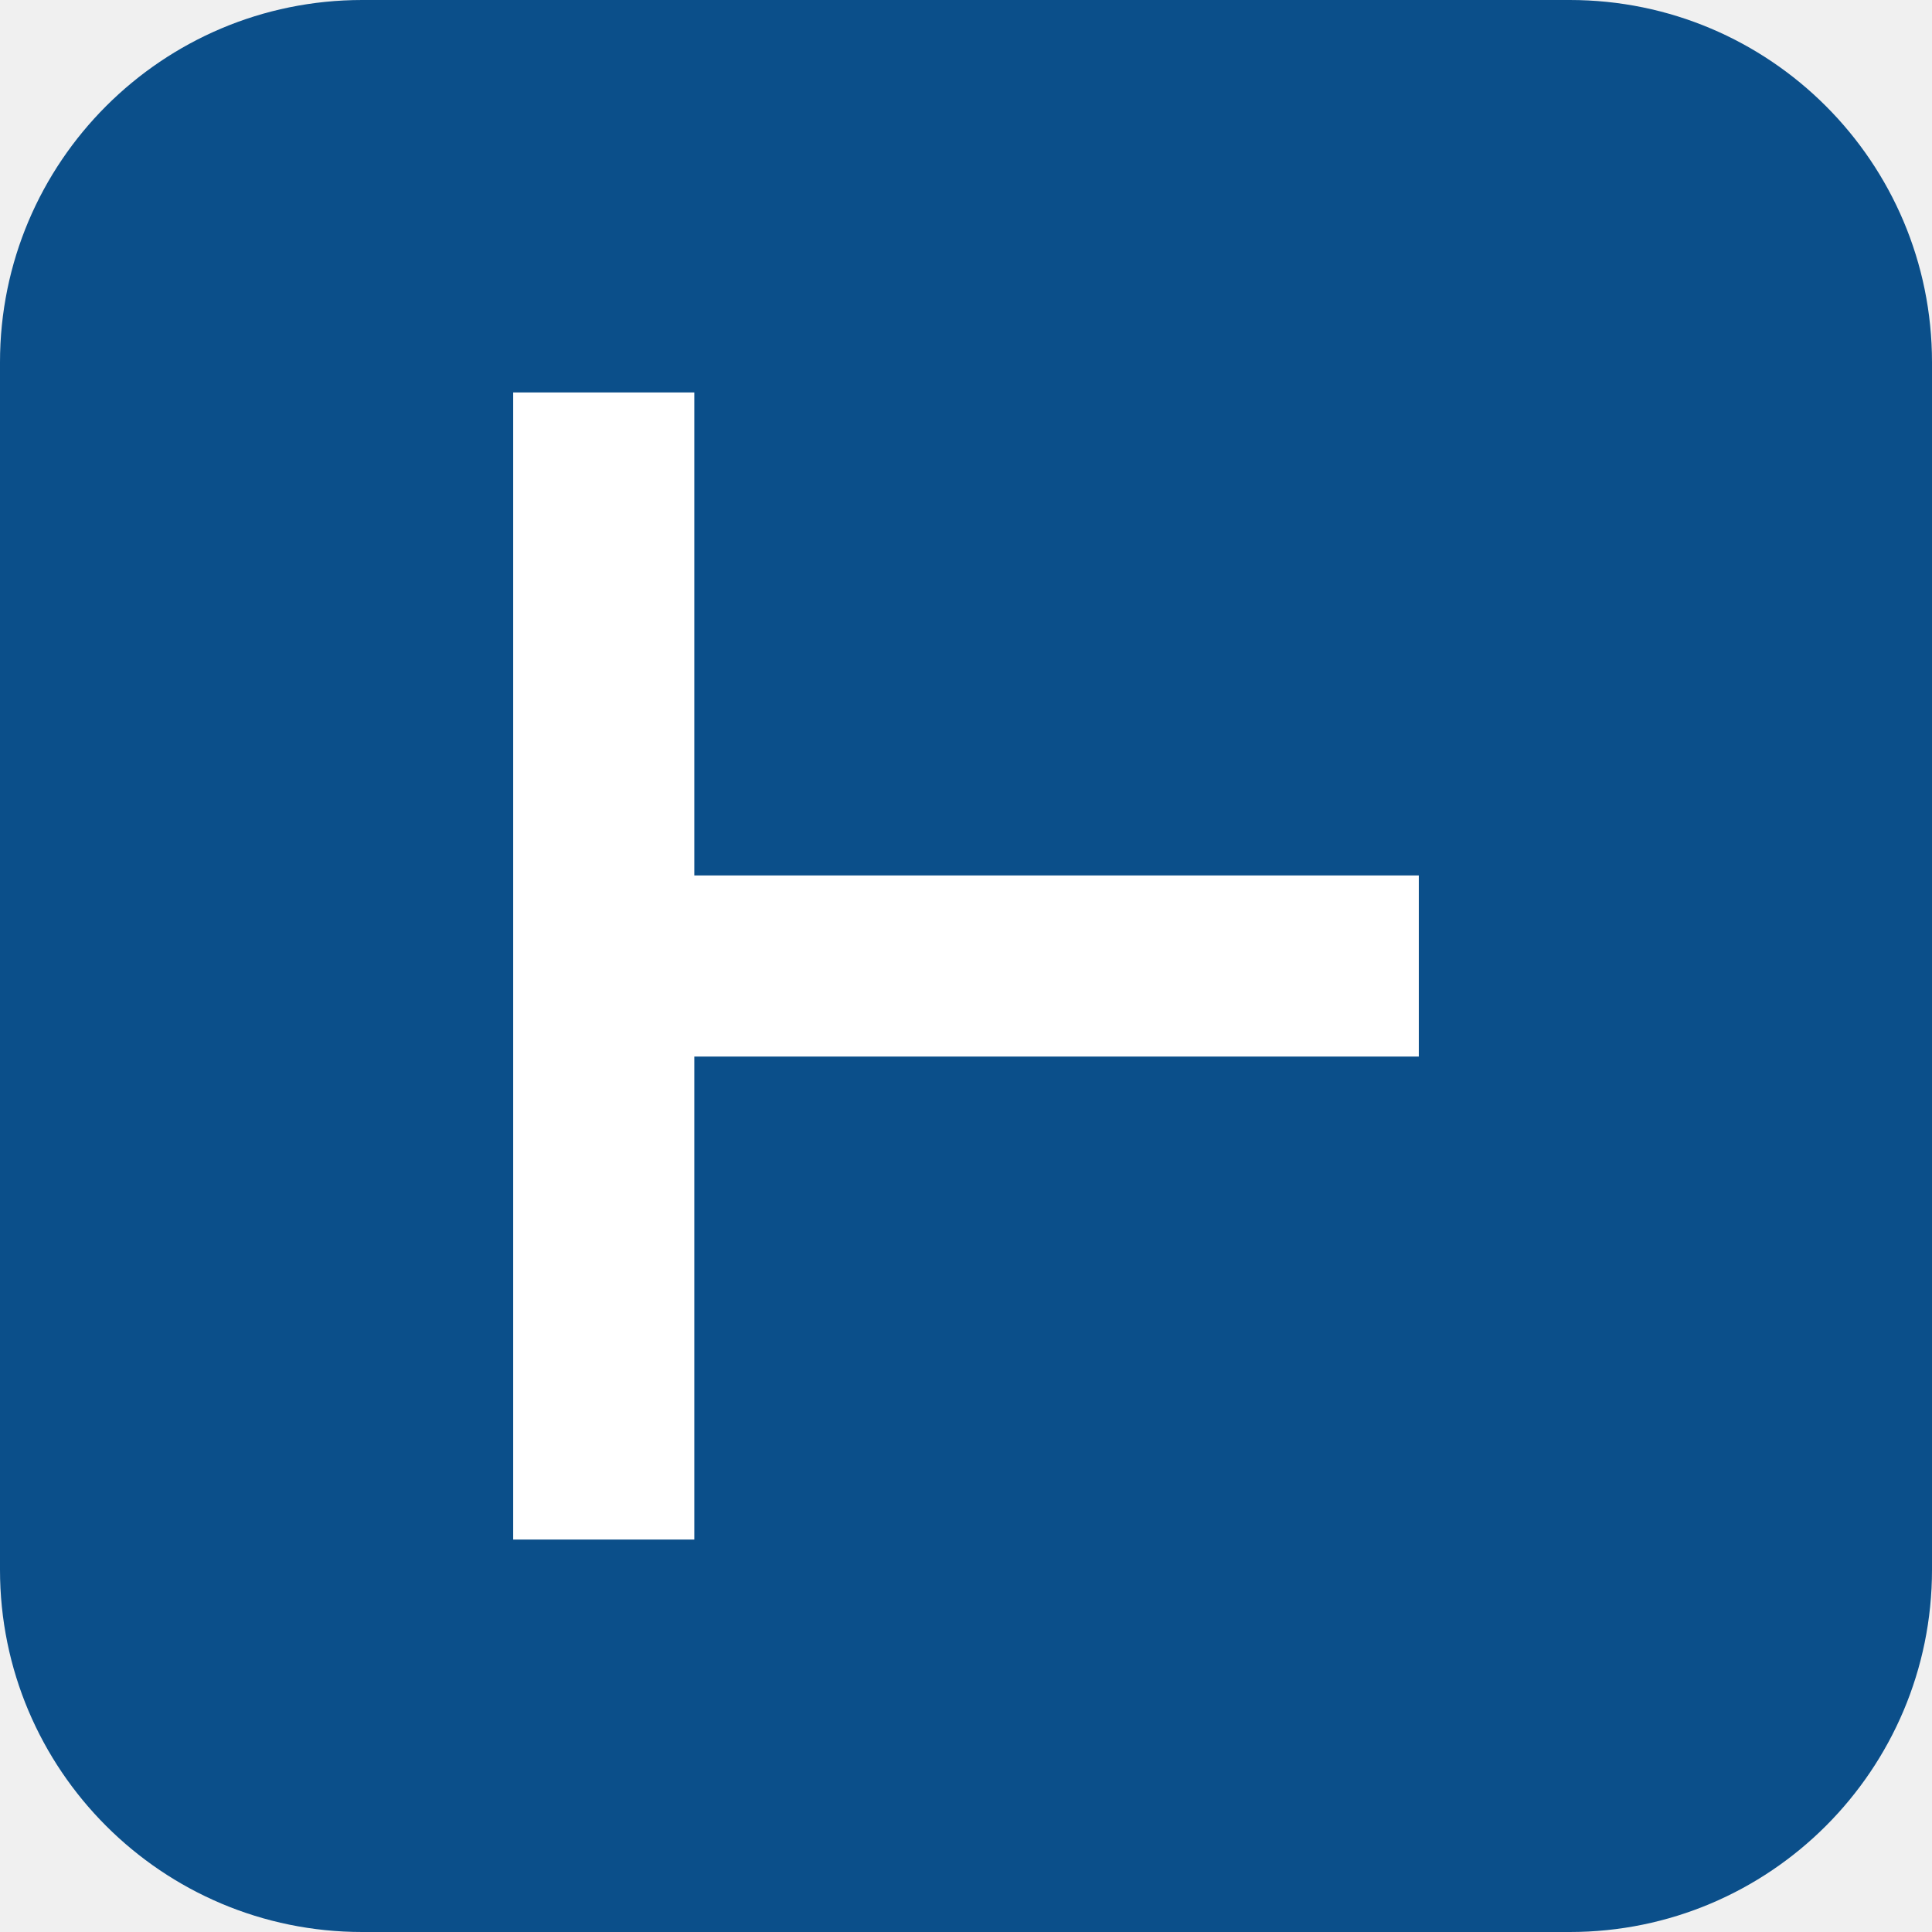
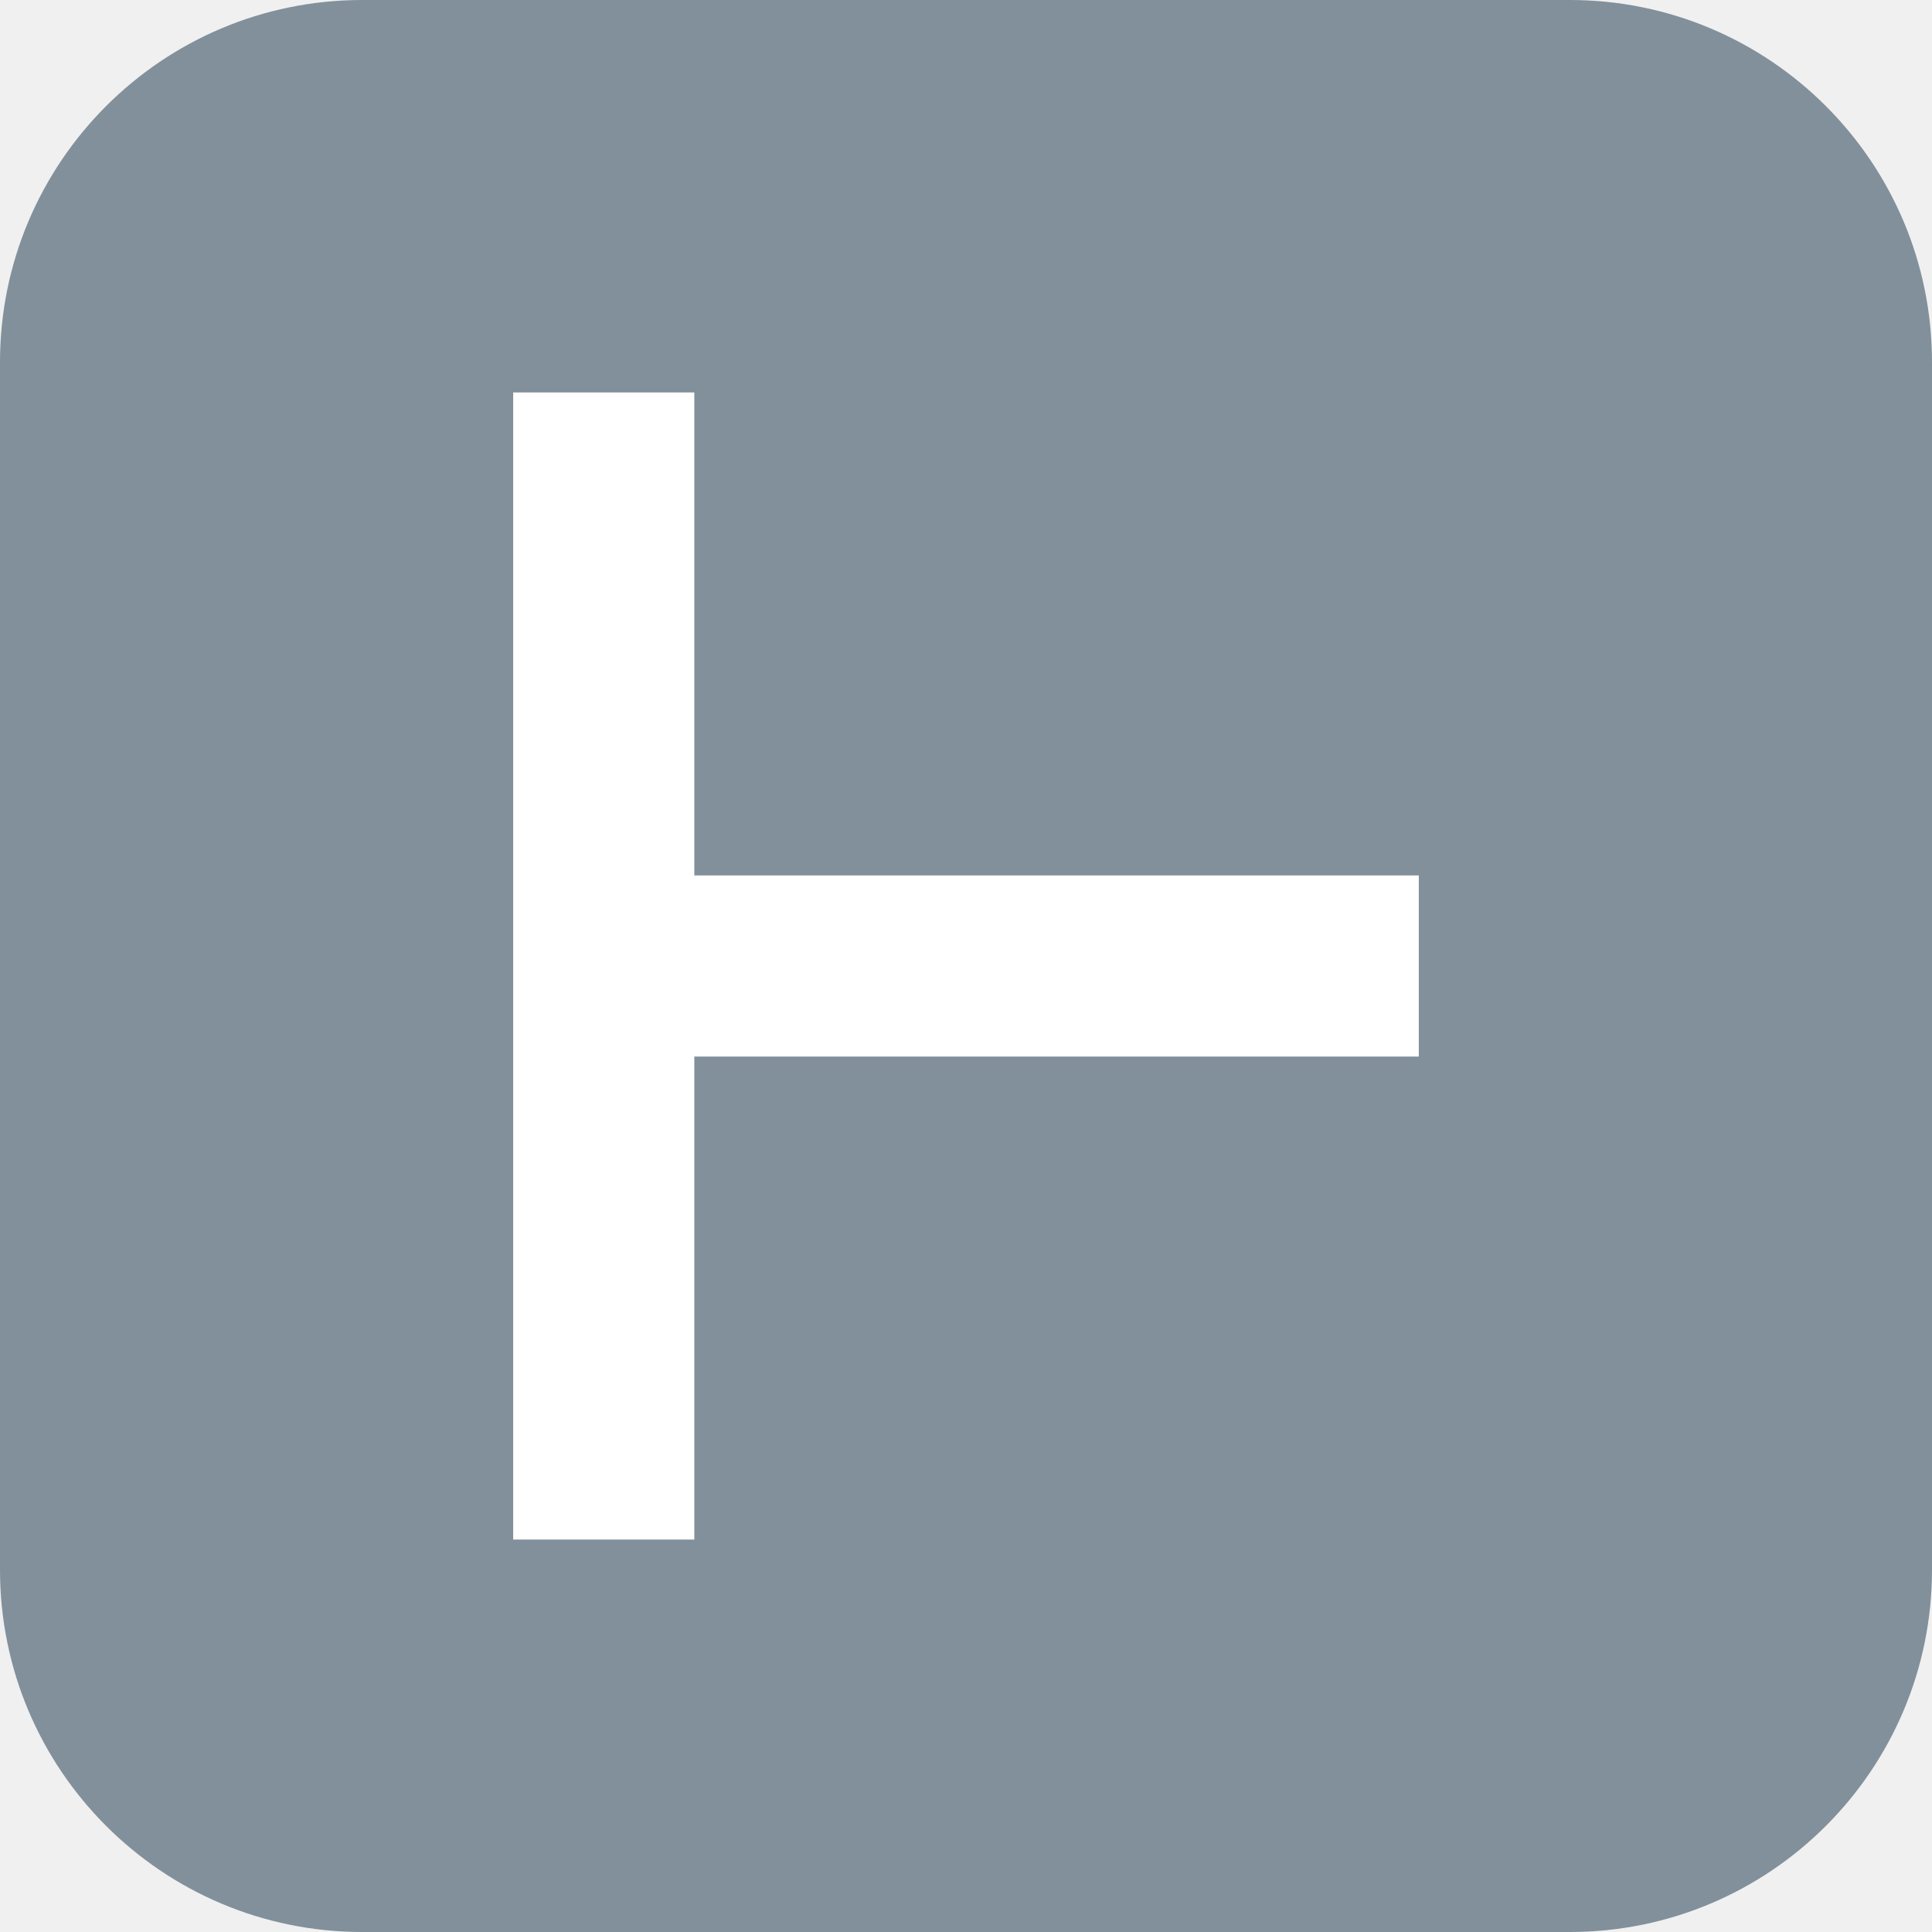
<svg xmlns="http://www.w3.org/2000/svg" viewBox="0 0 32 32">
-   <rect width="32" height="32" rx="6" fill="#0b4f8a" />
+   <rect width="32" height="32" rx="6" fill="#81909b" />
  <path d="M10 8v16M10 16h12" stroke="#ffffff" stroke-width="3" stroke-linecap="square" fill="none" />
</svg>
